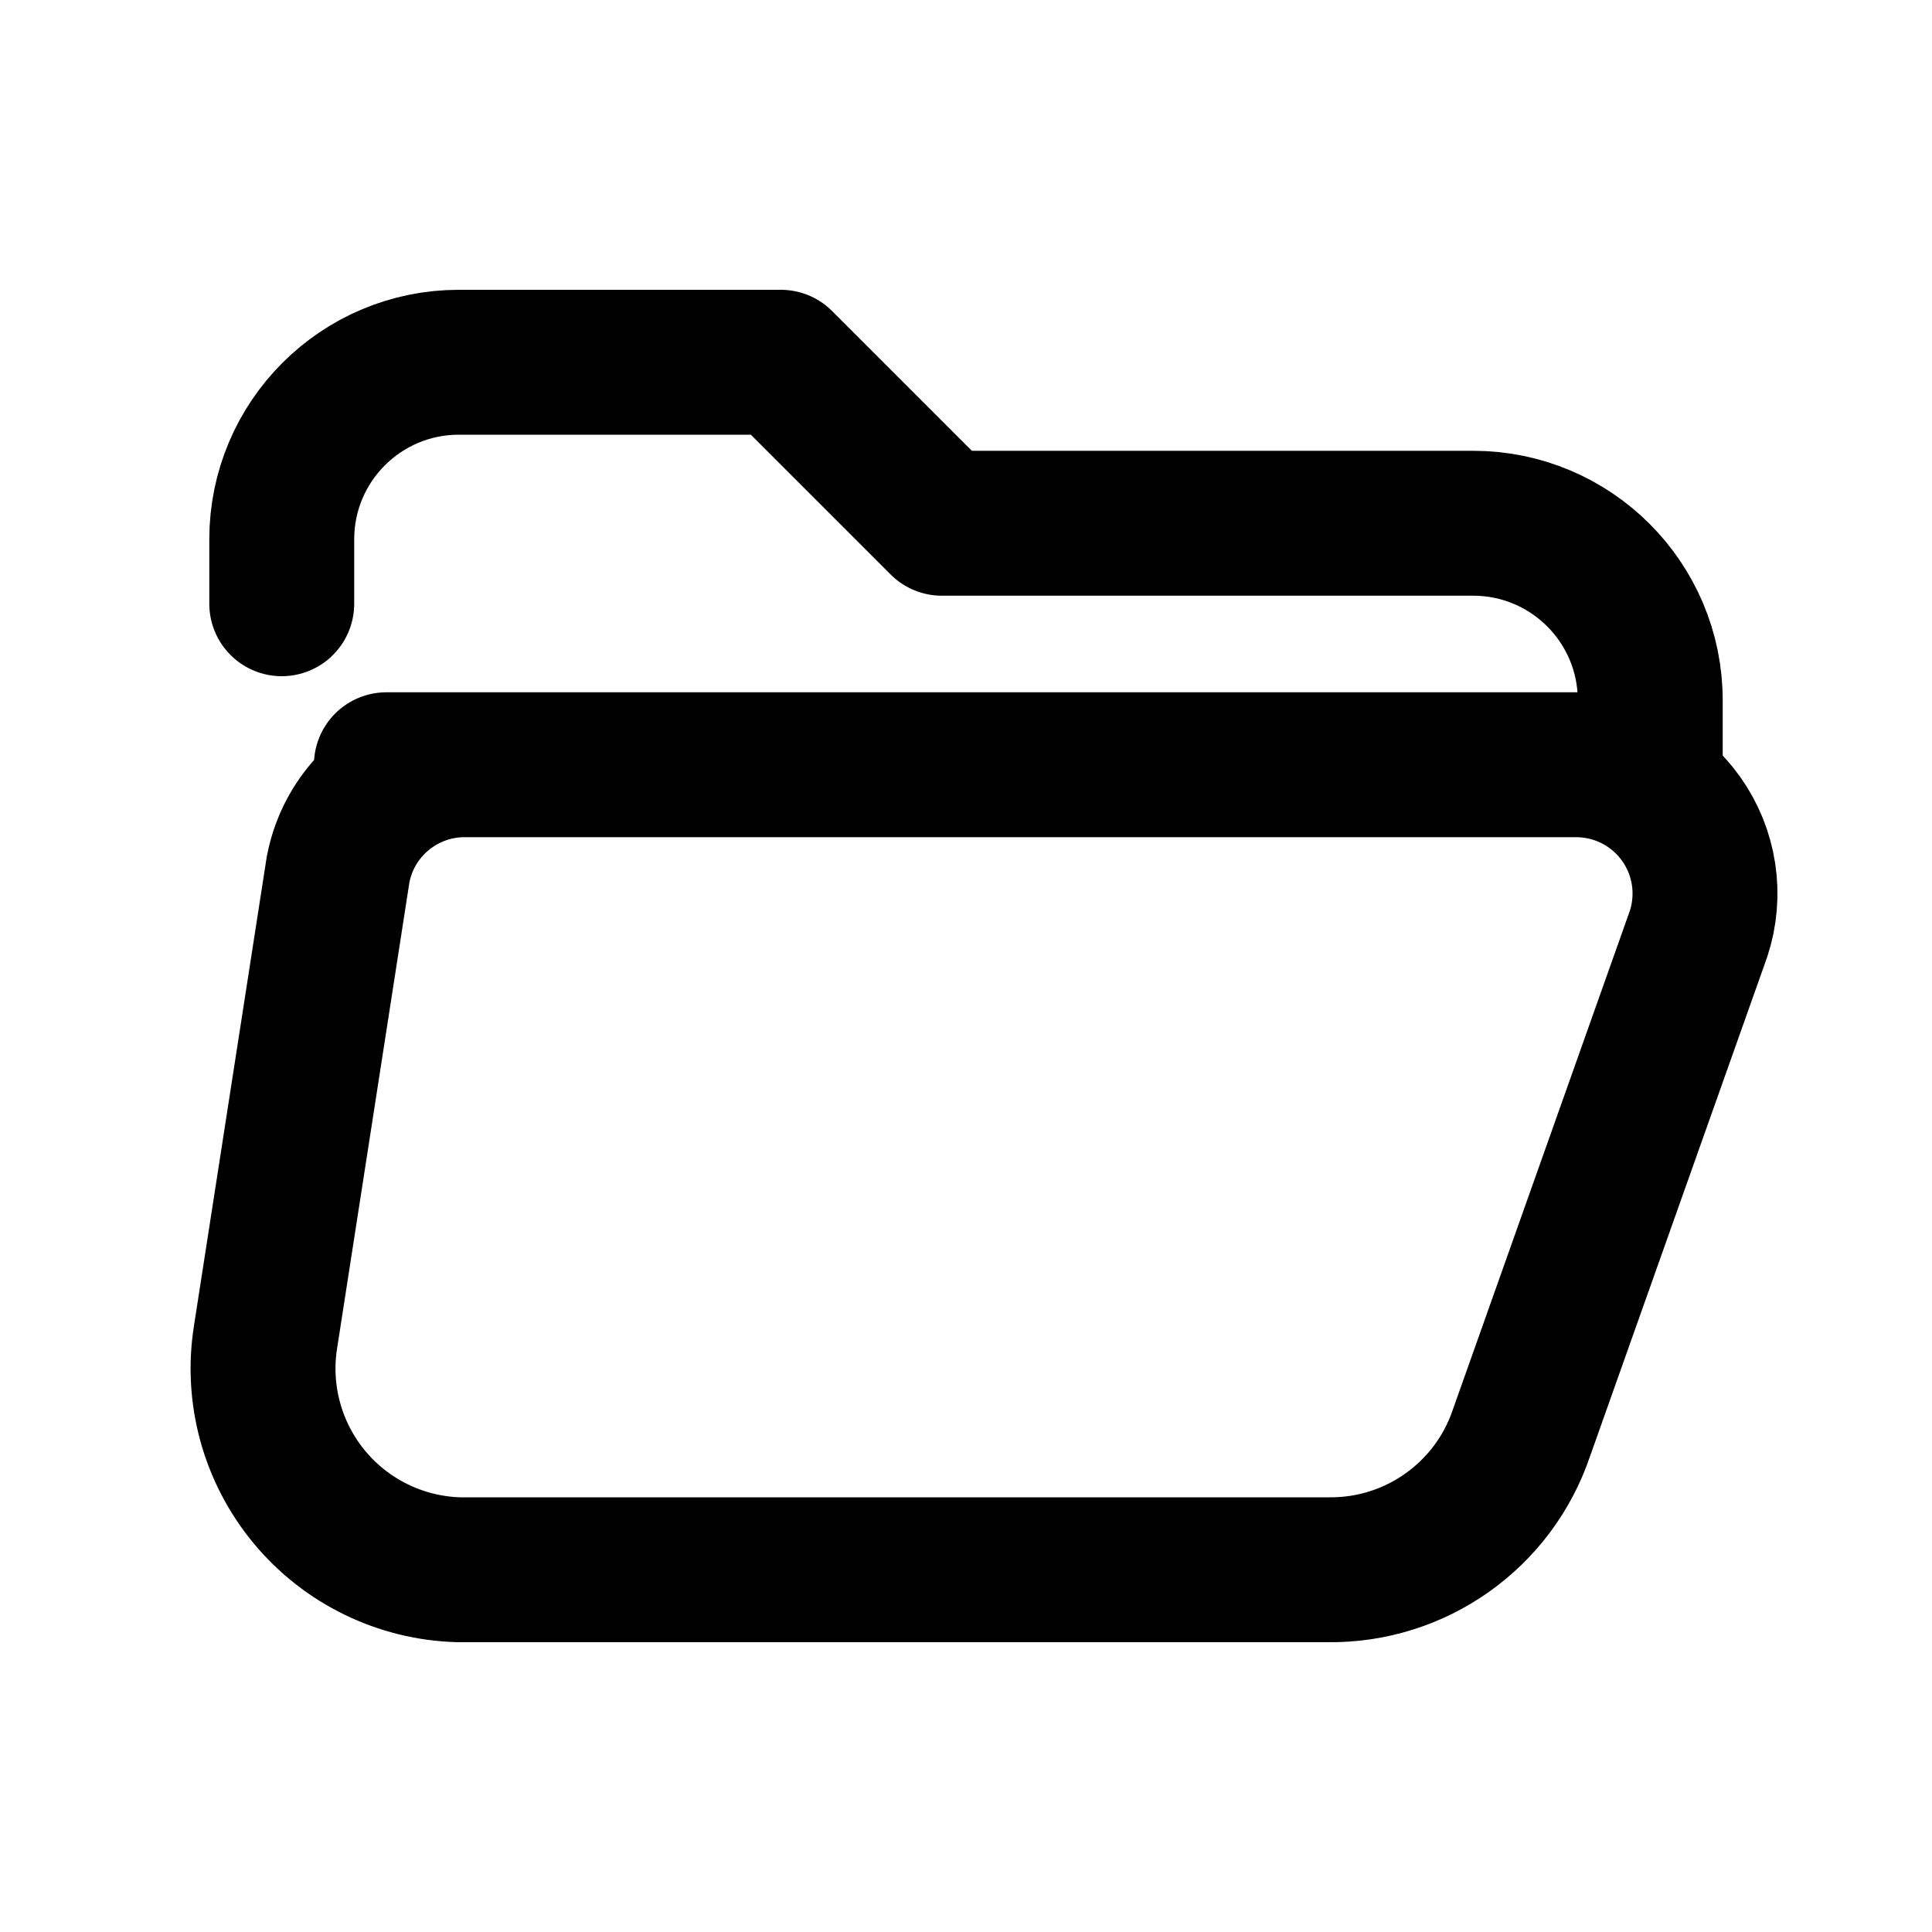
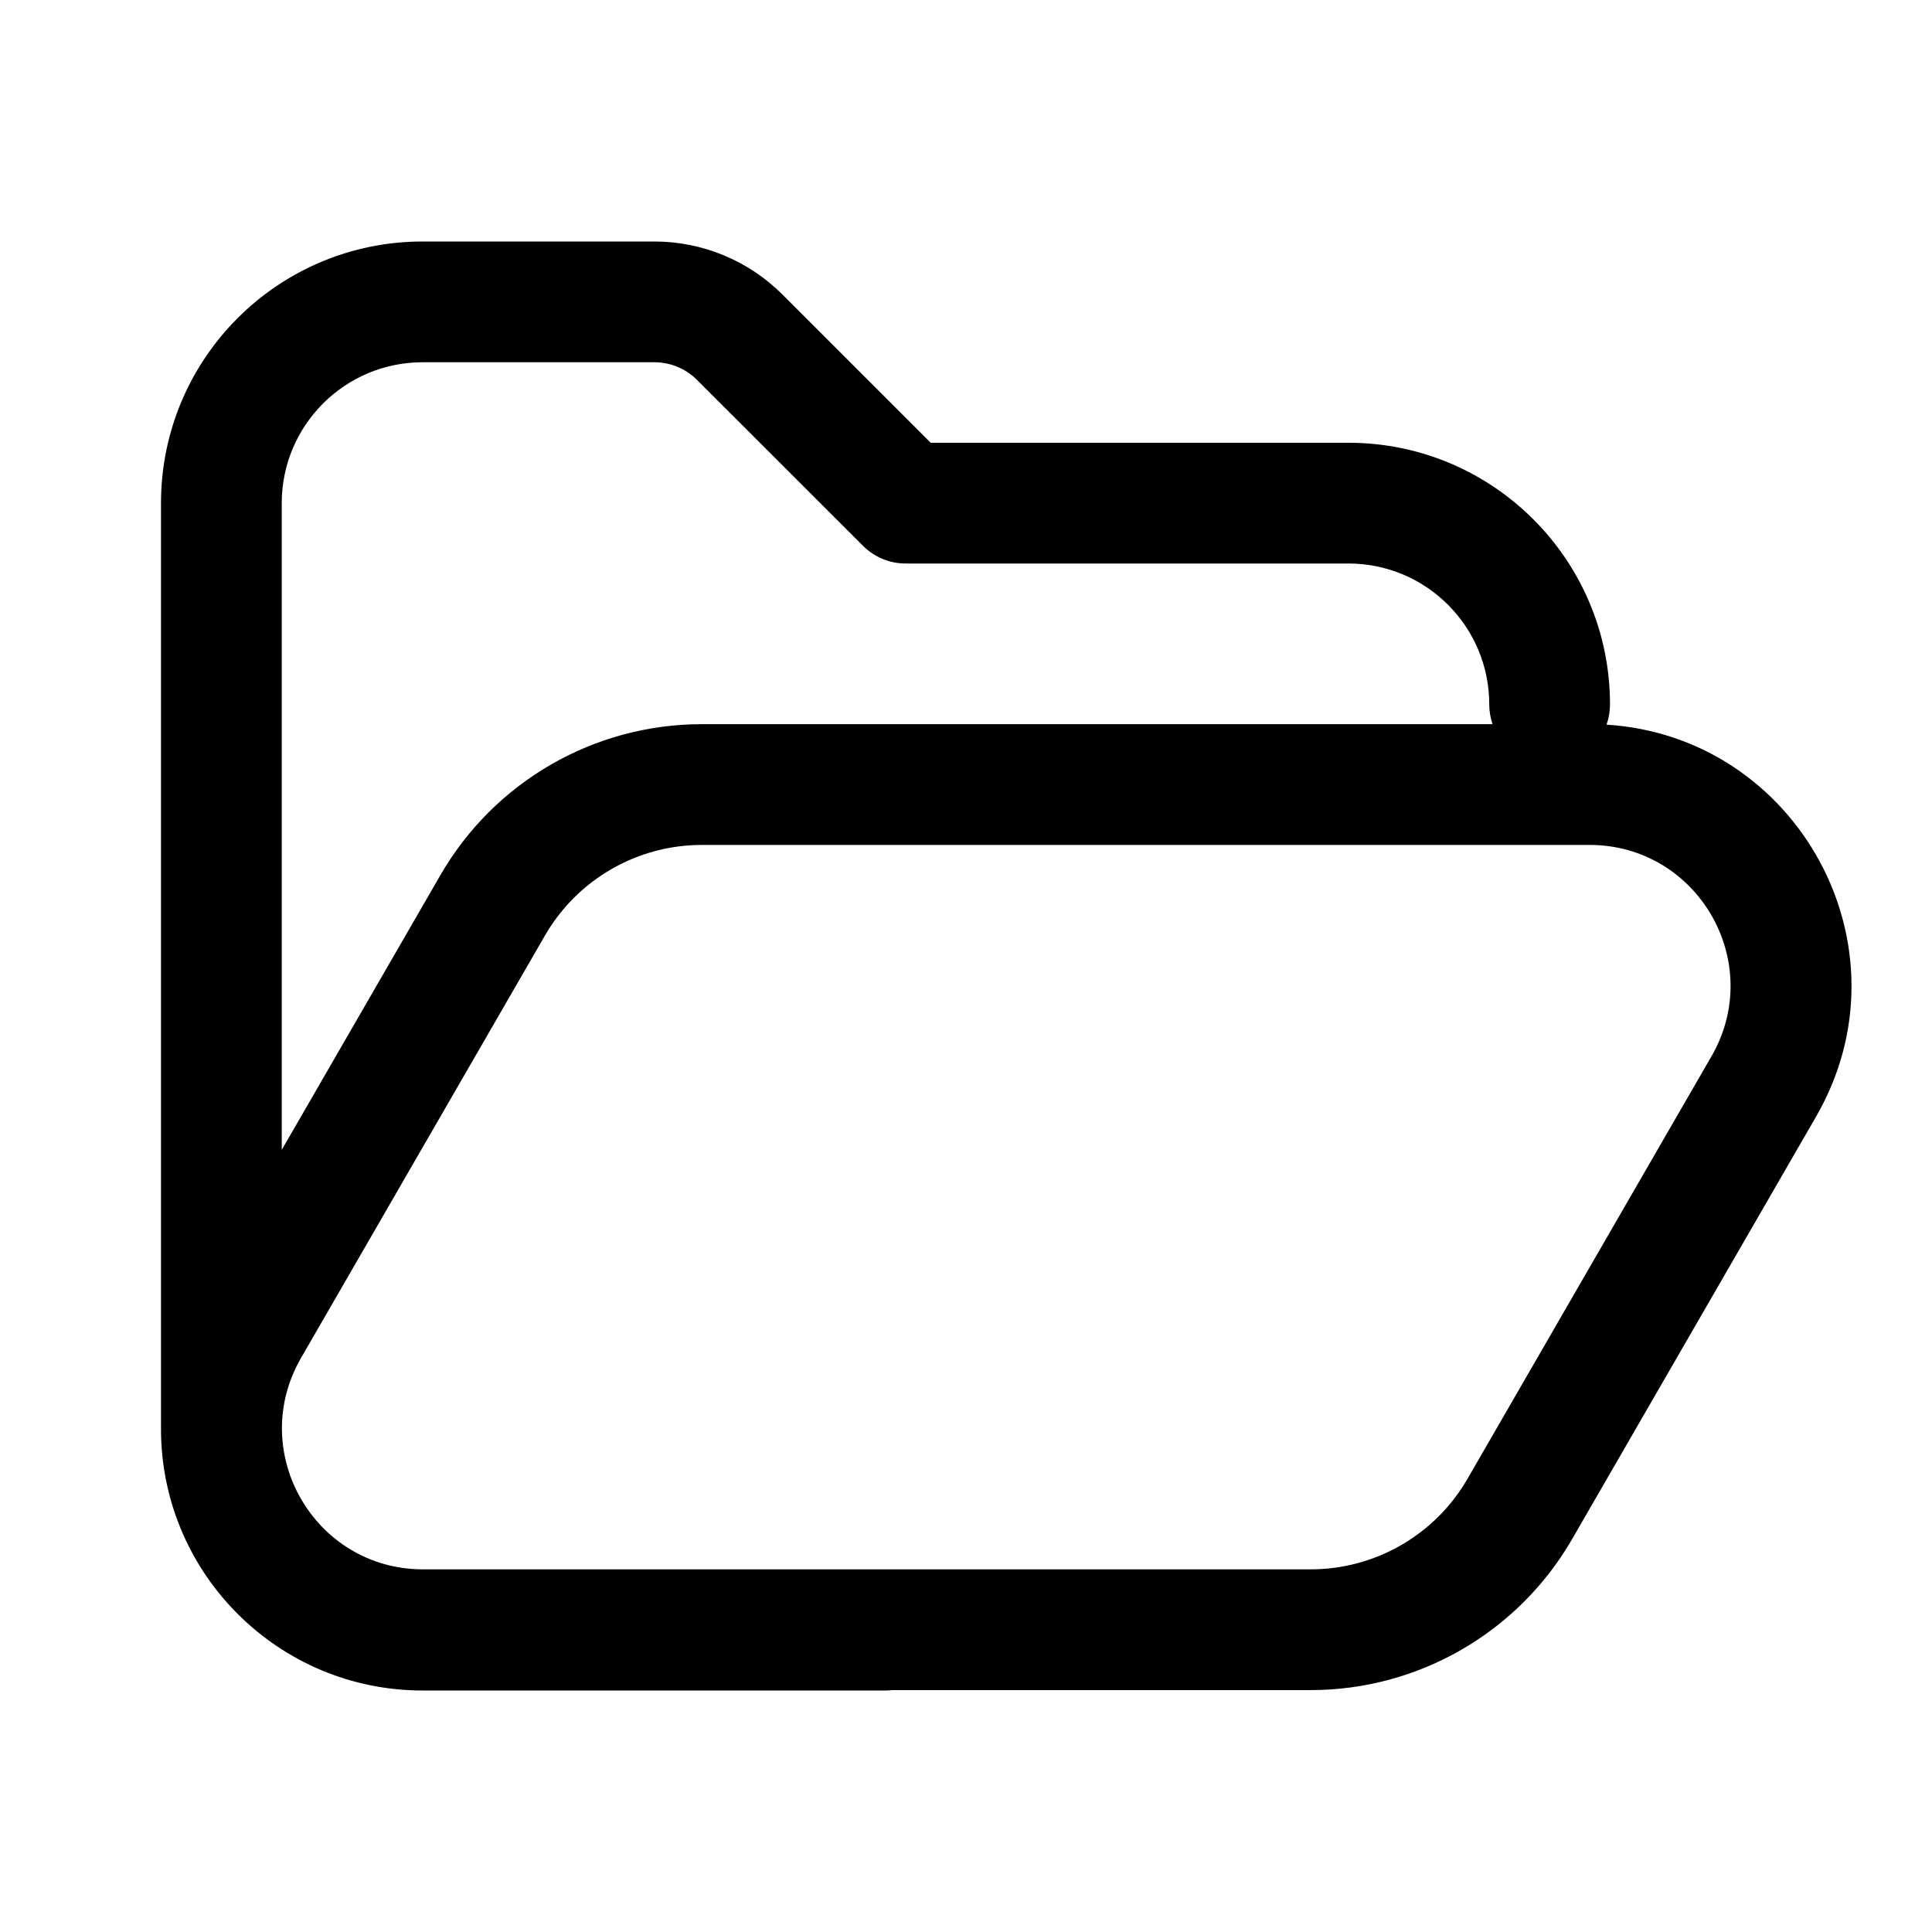
- <svg xmlns="http://www.w3.org/2000/svg" viewBox="0 0 24 24" fill="none" stroke="#000" stroke-width="1.8" stroke-linecap="round" stroke-linejoin="round">
-   <path d="M3.5 7.5v-.8a2.2 2.2 0 0 1 2.2-2.2h4l2 2h6.6a2.2 2.2 0 0 1 2.2 2.2v1" />
-   <path d="M4.8 9.5h14.8a1.6 1.6 0 0 1 1.5 2.1l-2.2 6.2a2.5 2.5 0 0 1-2.4 1.7H5.7a2.5 2.5 0 0 1-2.4-2.9l.9-5.8a1.6 1.6 0 0 1 1.6-1.3Z" />
+ <svg xmlns="http://www.w3.org/2000/svg" width="24" height="24" viewBox="0 0 24 24" fill="none">
+   <path d="M3.5 6.25C3.5 5.284 4.284 4.5 5.25 4.5H8.129C8.328 4.5 8.518 4.579 8.659 4.72L10.72 6.78C10.861 6.921 11.051 7 11.25 7H16.75C17.717 7 18.5 7.784 18.5 8.75C18.5 8.836 18.515 8.919 18.541 8.996L8.719 8.996C7.379 8.996 6.141 9.71 5.471 10.871L3.5 14.284V6.25ZM2 17.788C2.021 19.566 3.468 21 5.25 21H11C11.029 21 11.058 20.998 11.086 20.995H16.281C17.621 20.995 18.859 20.28 19.529 19.12L22.56 13.871C23.775 11.766 22.334 9.15 19.957 9.002C19.985 8.923 20 8.838 20 8.75C20 6.955 18.545 5.5 16.75 5.5H11.561L9.72 3.659C9.298 3.237 8.726 3 8.129 3H5.25C3.455 3 2 4.455 2 6.25V17.71C2 17.736 2 17.762 2 17.788ZM8.719 10.496L19.745 10.496C21.092 10.496 21.934 11.954 21.261 13.121L18.23 18.37C17.828 19.066 17.085 19.495 16.281 19.495H5.255C3.908 19.495 3.066 18.037 3.739 16.87L6.77 11.621C7.172 10.925 7.915 10.496 8.719 10.496Z" fill="#000" />
</svg>
